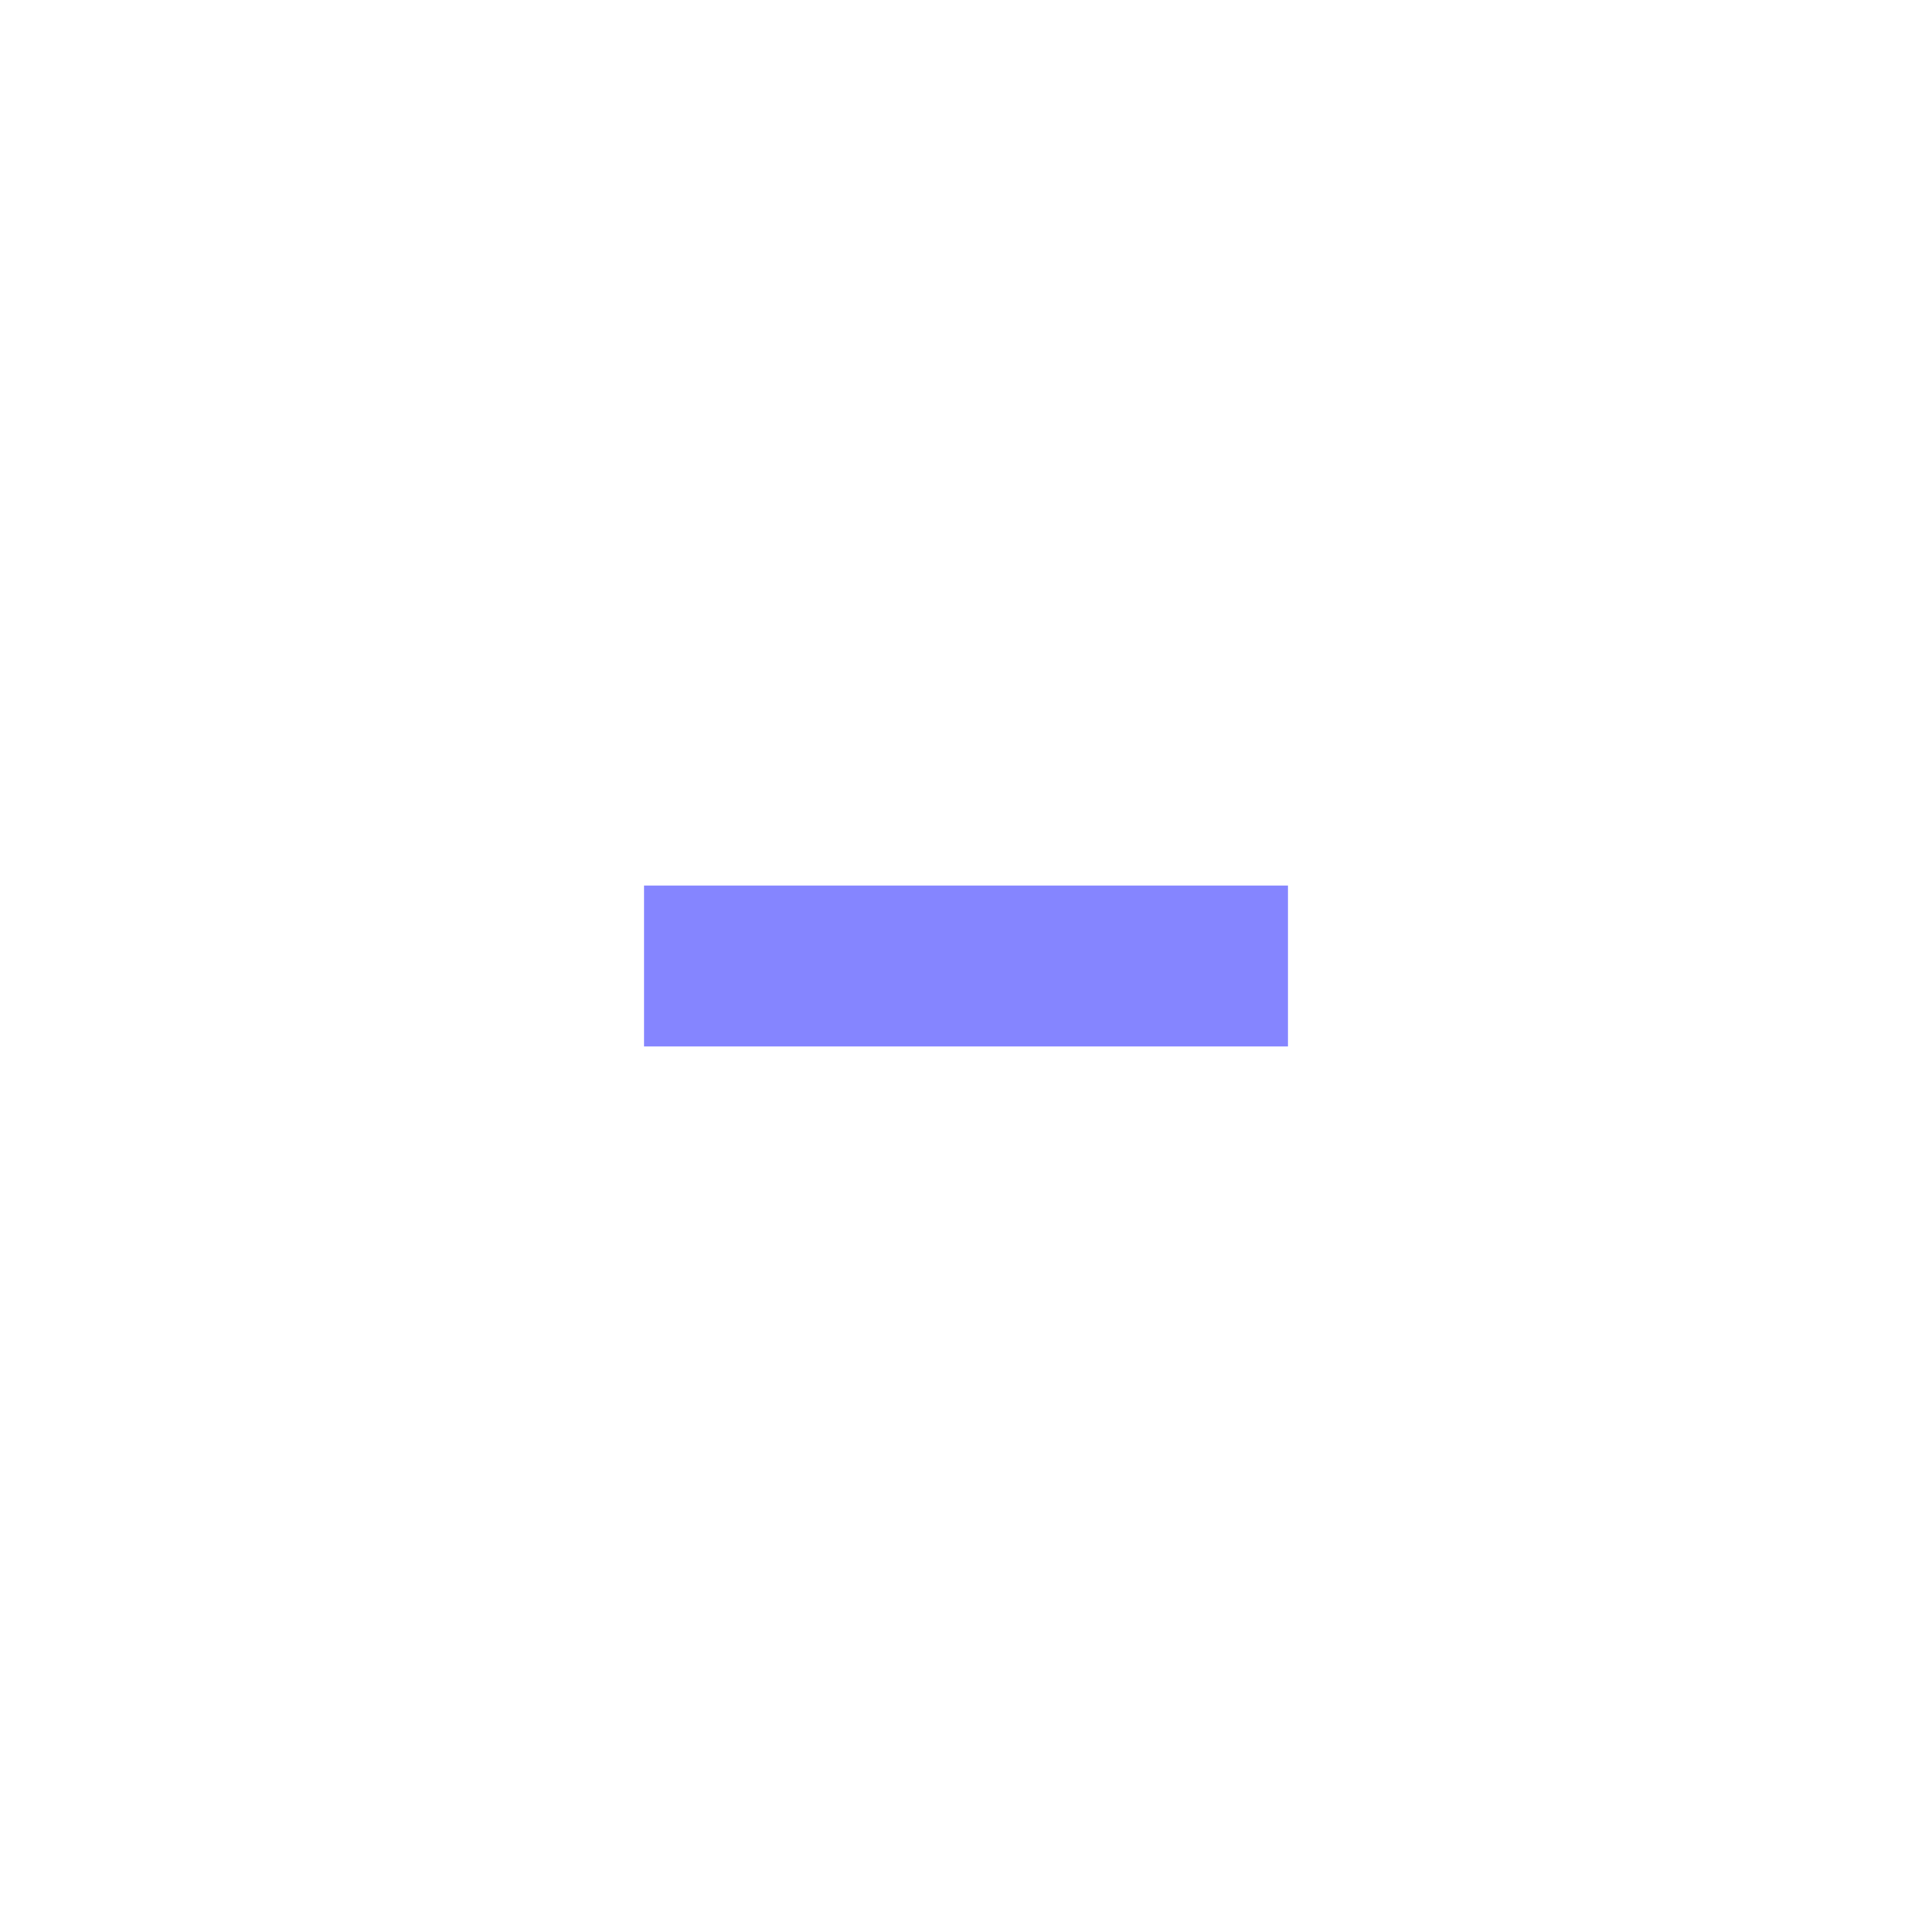
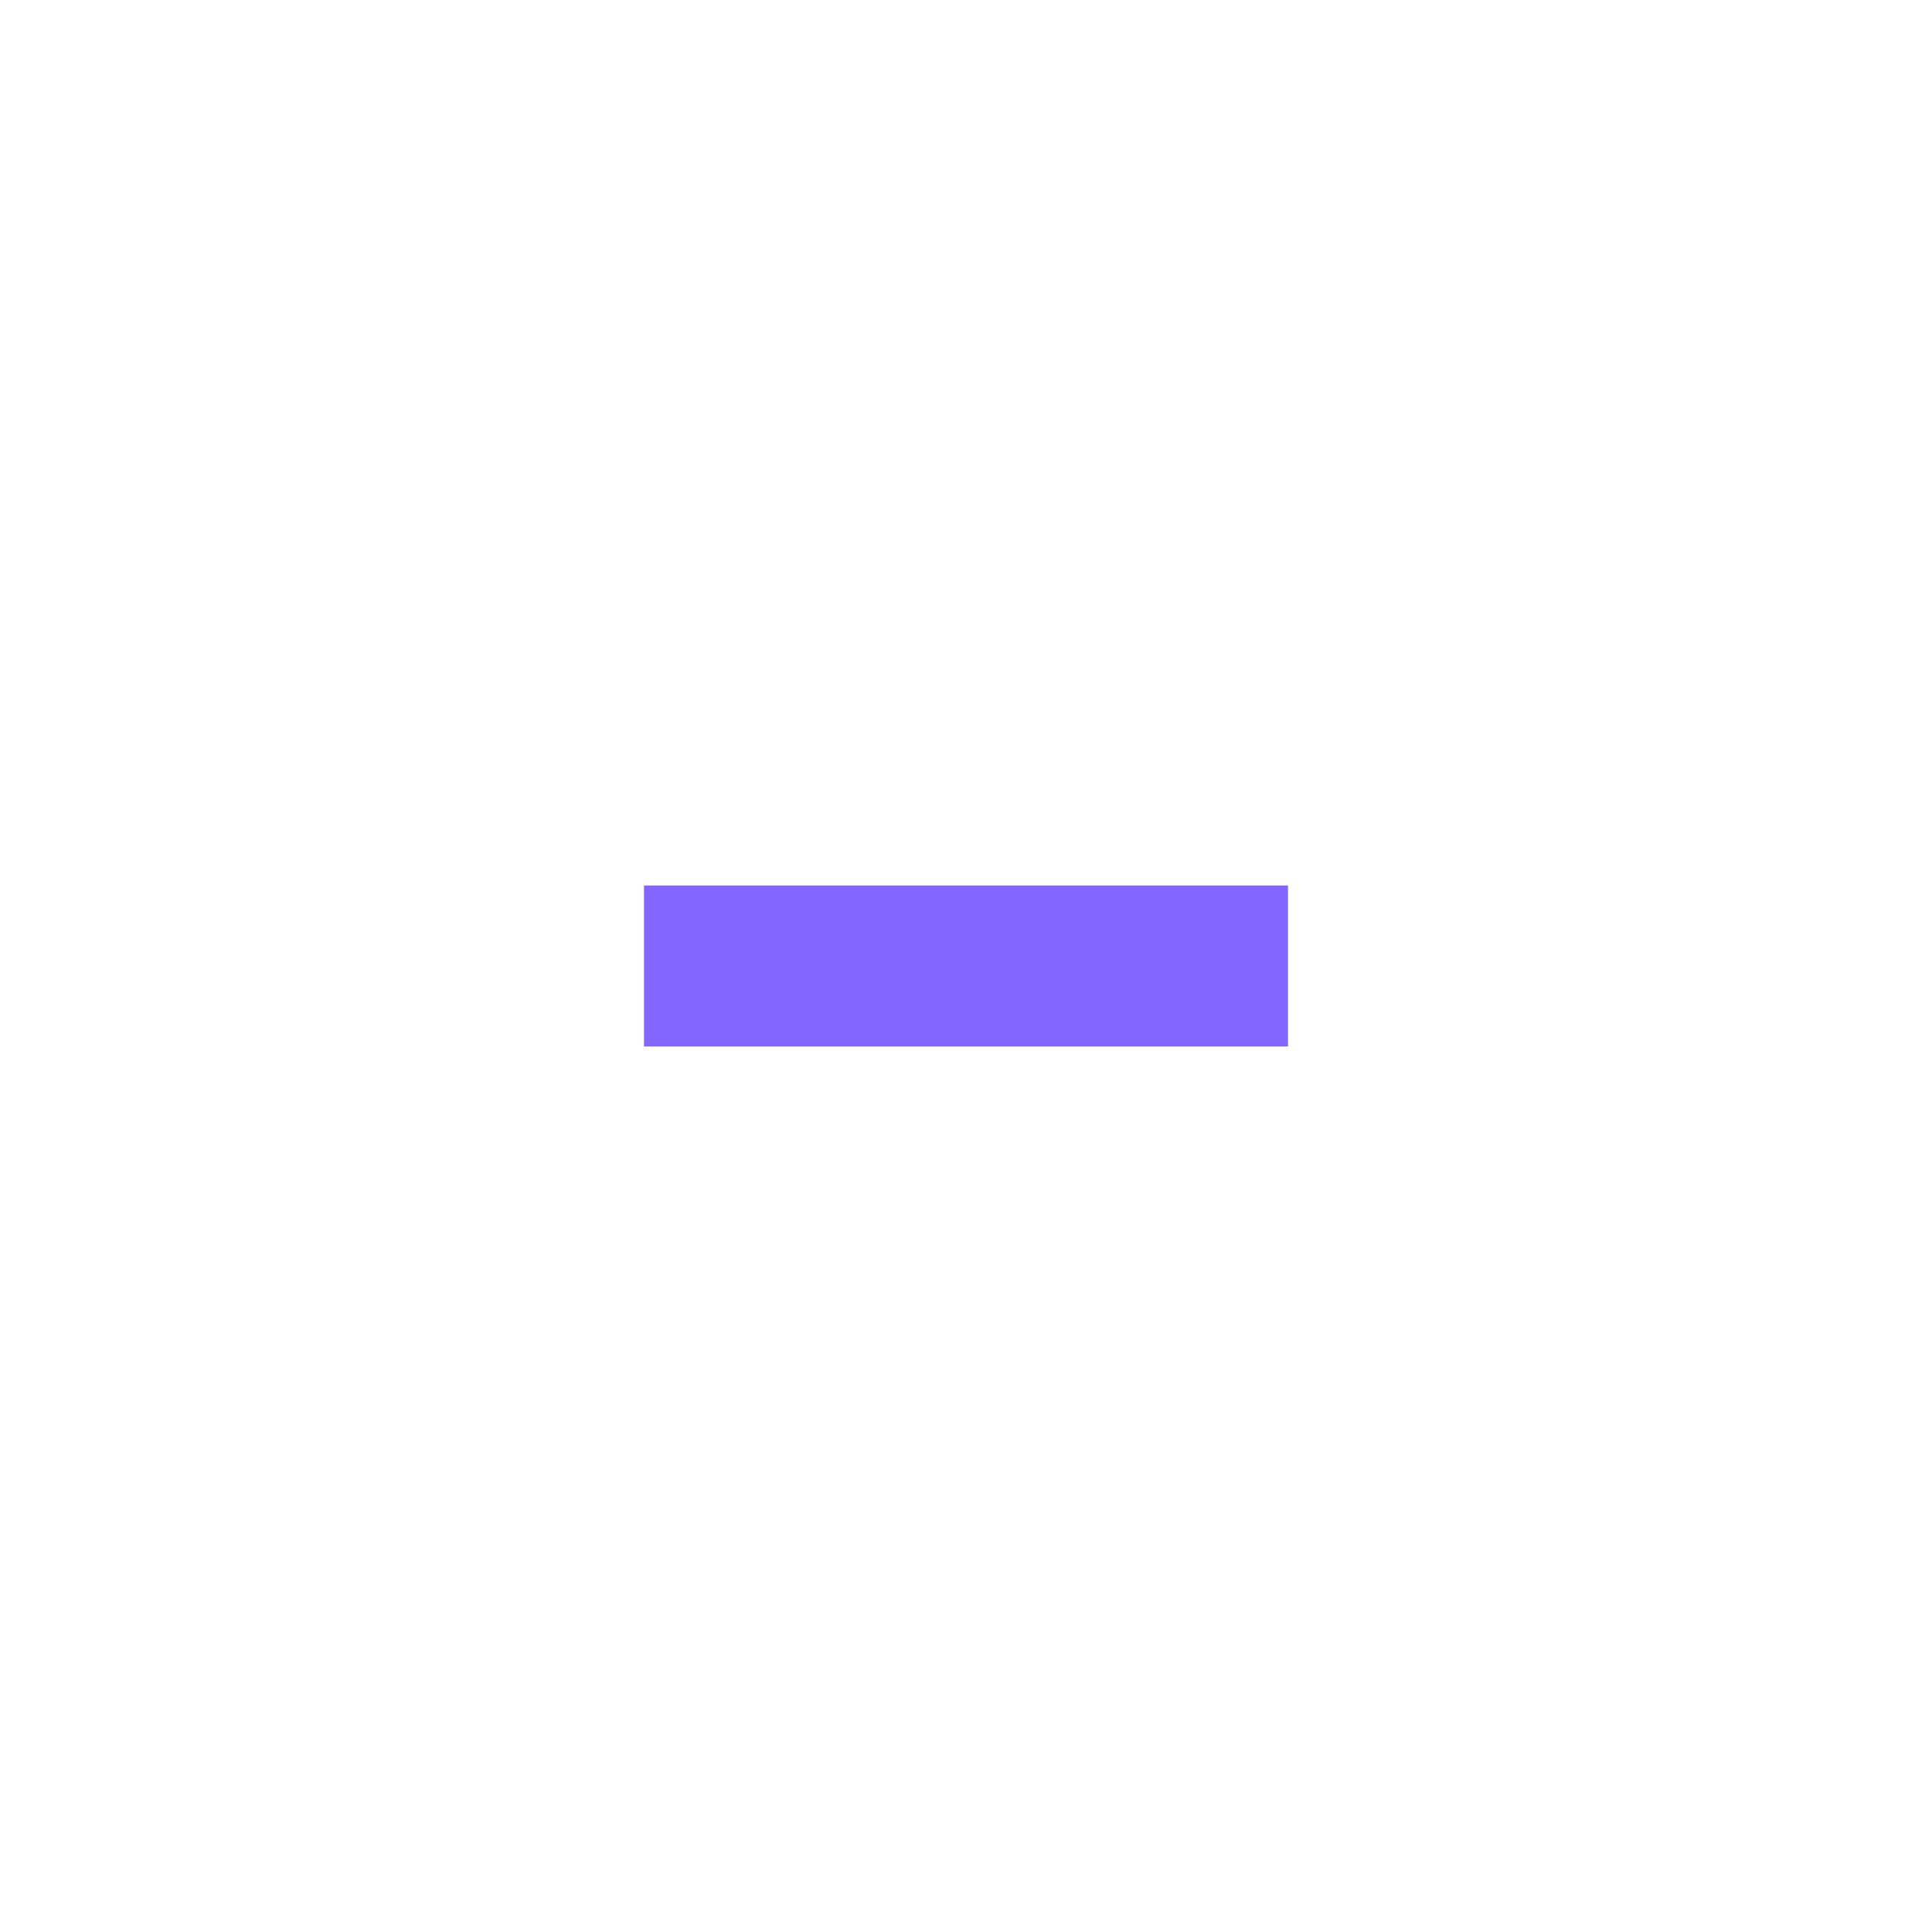
<svg xmlns="http://www.w3.org/2000/svg" version="1.1" x="0px" y="0px" width="24px" height="24px" viewBox="0 0 24 24" xml:space="preserve">
-   <rect x="8" y="11" fill="#5c5cff" opacity="0.75" width="8" height="2" />
+   <rect x="8" y="11" fill="#5833ff" opacity="0.75" width="8" height="2" />
</svg>
